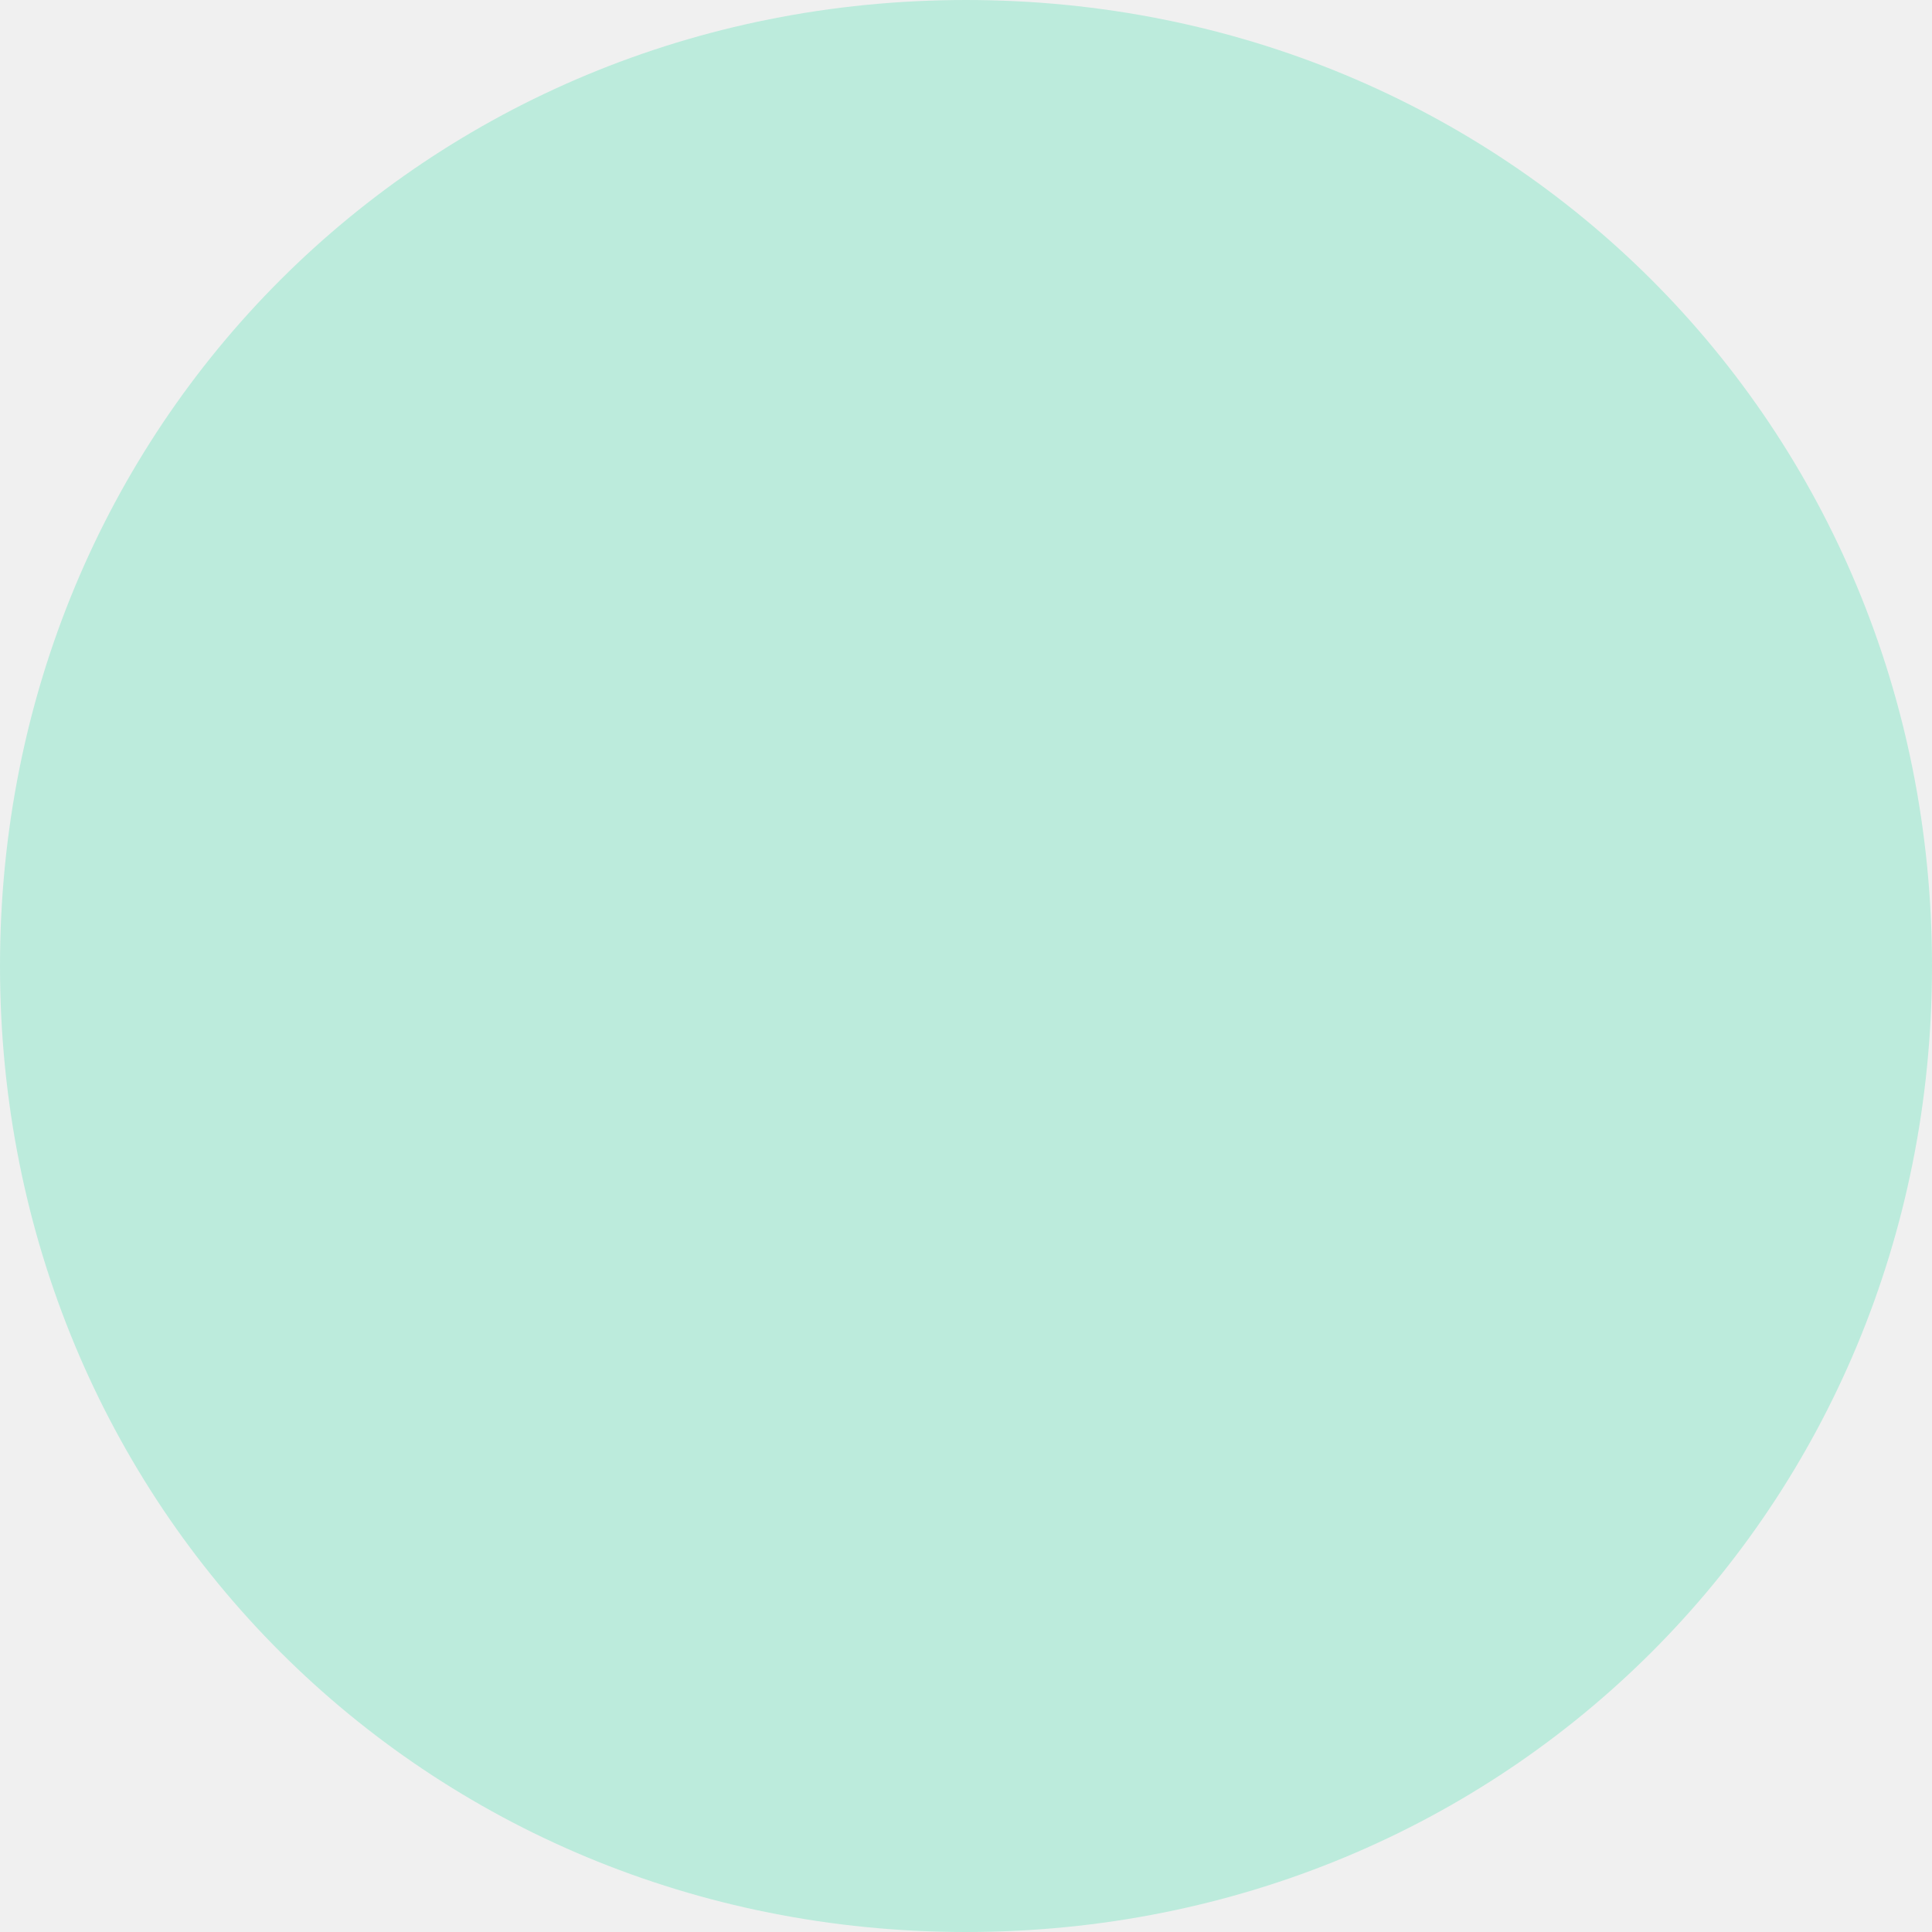
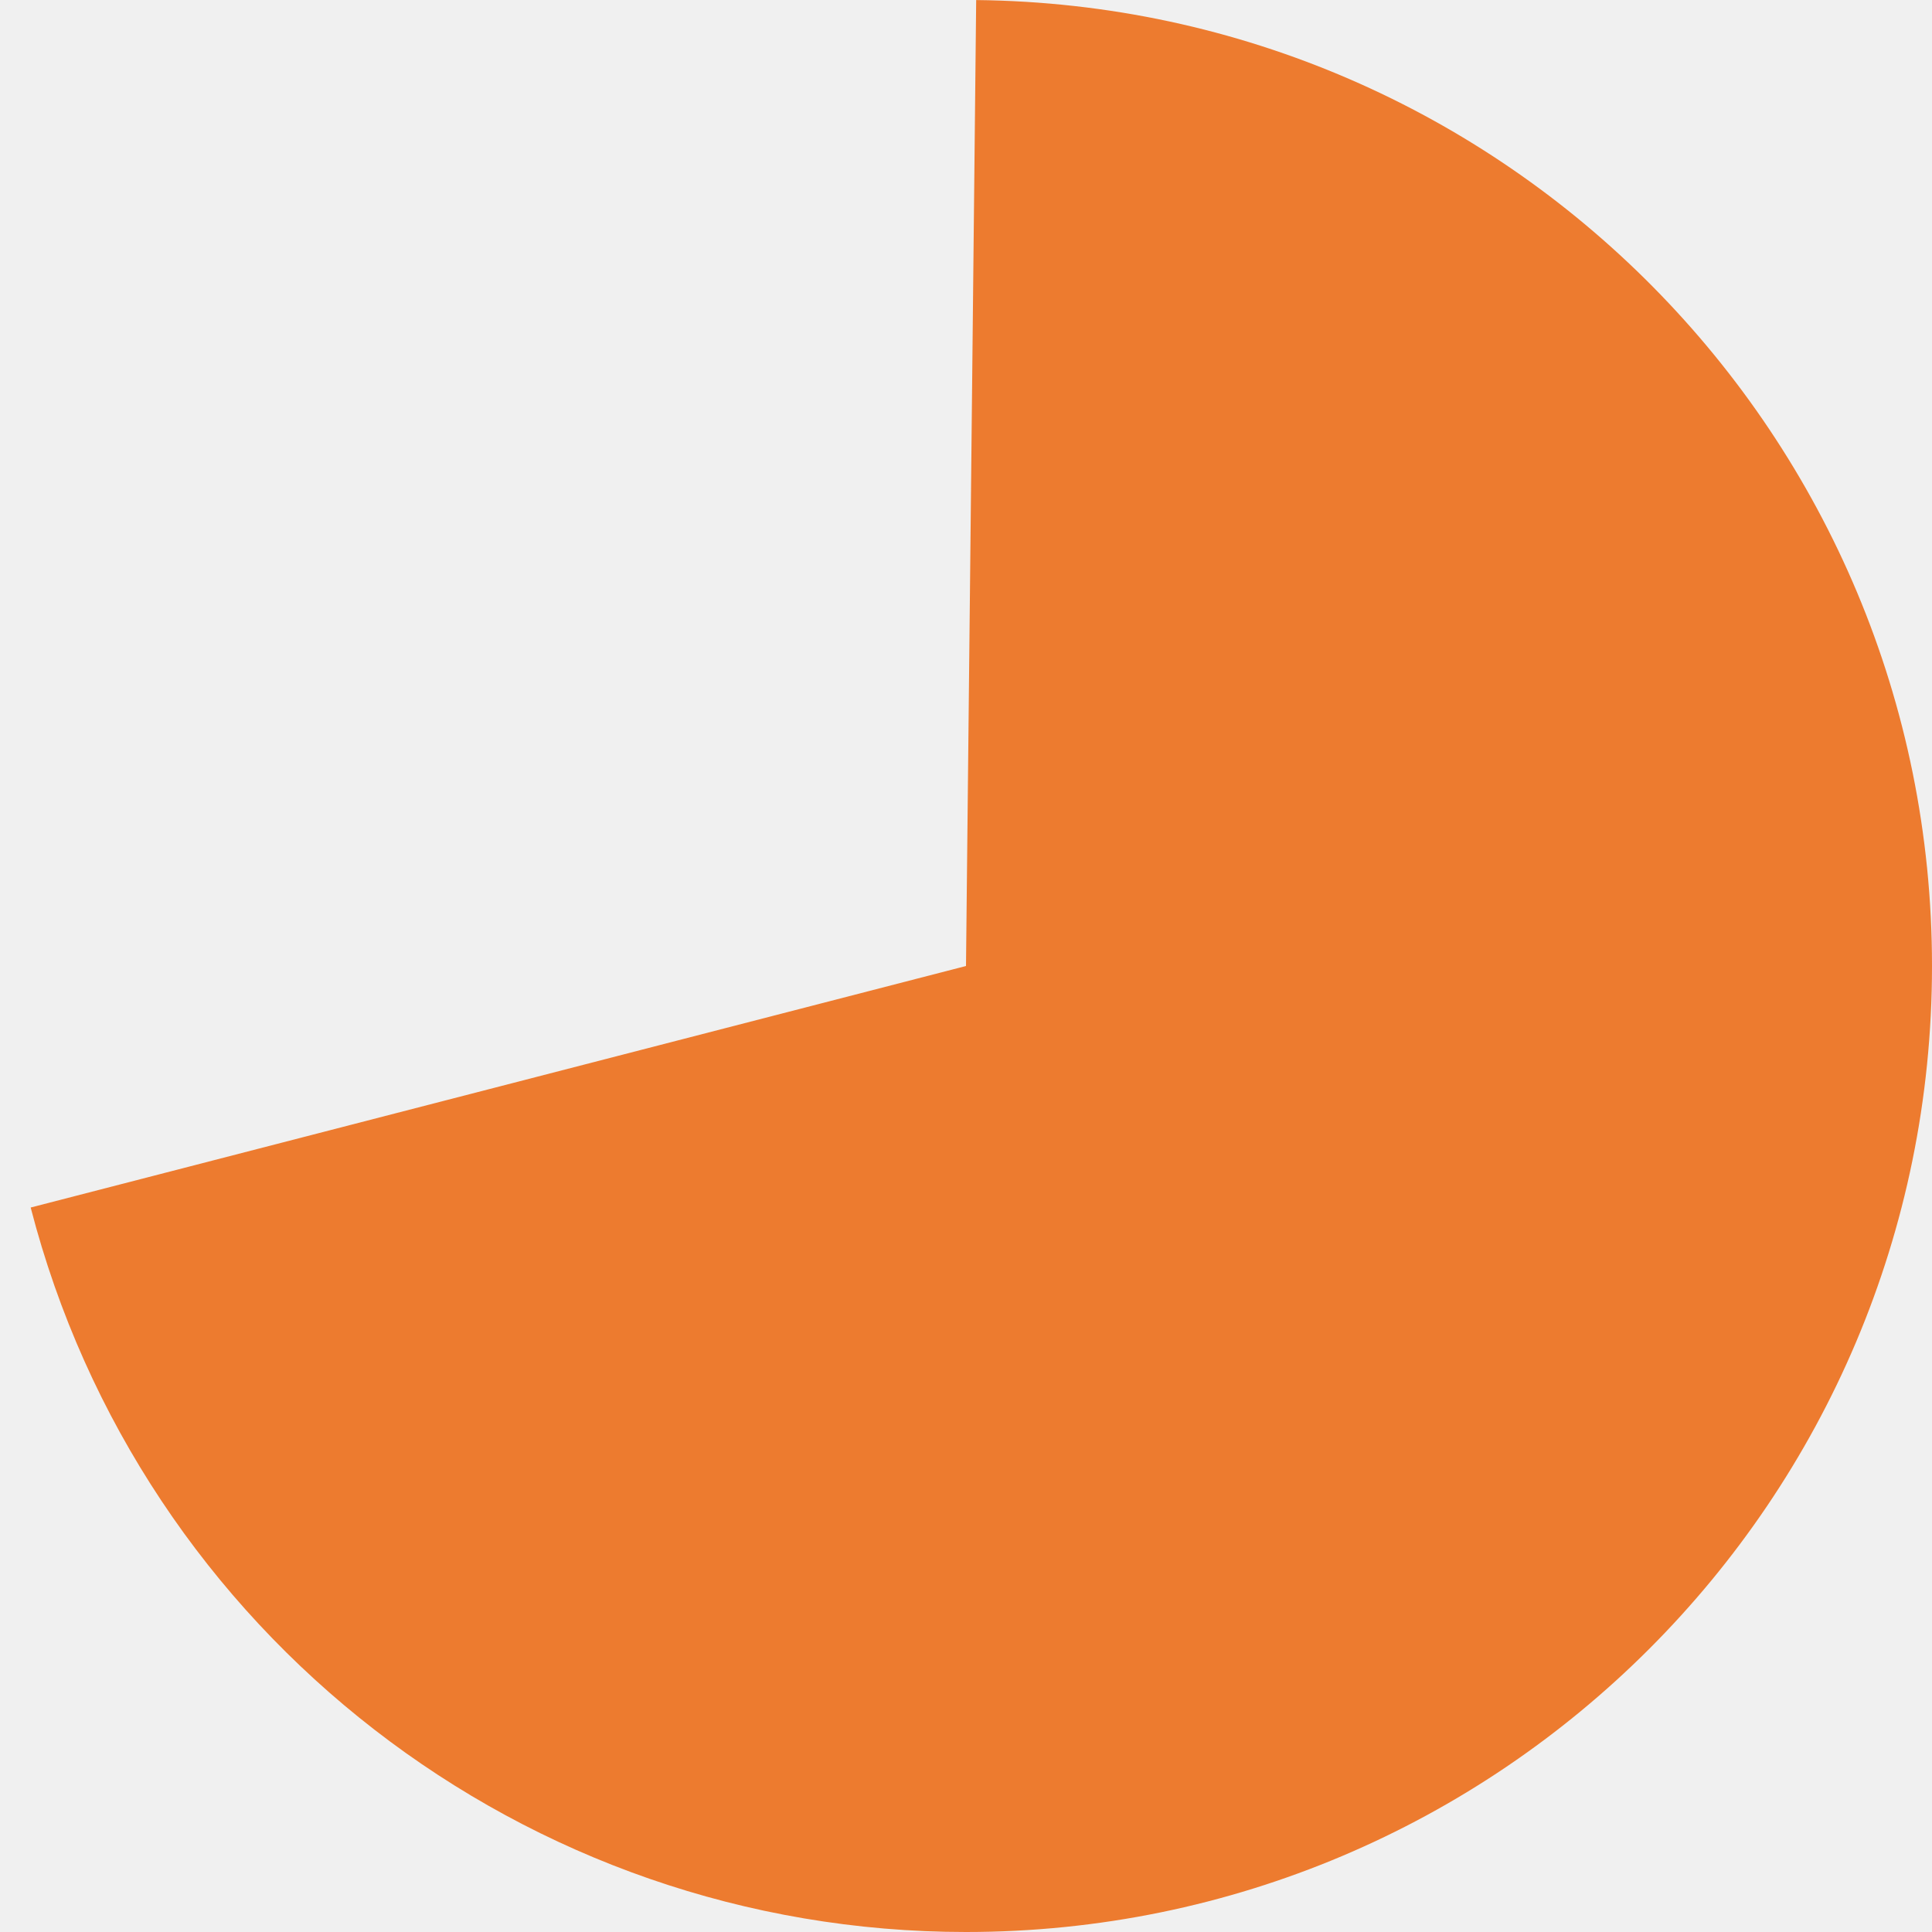
<svg xmlns="http://www.w3.org/2000/svg" version="1.1" width="100px" height="100px">
  <defs>
    <pattern id="BGPattern" patternUnits="userSpaceOnUse" alignment="0 0" imageRepeat="None" />
-     <mask fill="white" id="Clip464">
-       <path d="M 0 50  C 0 22  22 0  50 0  C 78 0  100 22  100 50  C 100 78  78 100  50 100  C 22 100  0 78  0 50  Z " fill-rule="evenodd" />
+     <mask fill="white" id="Clip76">
+       <path d="M 50.527 0.003  C 77.934 0.292  100 22.591  100 50  C 100 77.614  77.614 100  50 100  C 27.2 100  7.288 84.576  1.588 62.501  L 50 50  L 50.527 0.003  Z " fill-rule="evenodd" />
    </mask>
  </defs>
  <g transform="matrix(1 0 0 1 -33 -54 )">
-     <path d="M 0 50  C 0 22  22 0  50 0  C 78 0  100 22  100 50  C 100 78  78 100  50 100  C 22 100  0 78  0 50  Z " fill-rule="nonzero" fill="rgba(188, 235, 220, 1)" stroke="none" transform="matrix(1 0 0 1 33 54 )" class="fill" />
-     <path d="M 0 50  C 0 22  22 0  50 0  C 78 0  100 22  100 50  C 100 78  78 100  50 100  C 22 100  0 78  0 50  Z " stroke-width="0" stroke-dasharray="0" stroke="rgba(121, 121, 121, 1)" fill="none" transform="matrix(1 0 0 1 33 54 )" class="stroke" mask="url(#Clip464)" />
+     <path d="M 50.527 0.003  C 77.934 0.292  100 22.591  100 50  C 100 77.614  77.614 100  50 100  C 27.2 100  7.288 84.576  1.588 62.501  L 50 50  L 50.527 0.003  Z " fill-rule="nonzero" fill="rgba(237, 123, 47, 1)" stroke="none" transform="matrix(1 0 0 1 33 54 )" class="fill" />
+     <path d="M 50.527 0.003  C 77.934 0.292  100 22.591  100 50  C 100 77.614  77.614 100  50 100  C 27.2 100  7.288 84.576  1.588 62.501  L 50 50  L 50.527 0.003  Z " stroke-width="0" stroke-dasharray="0" stroke="rgba(121, 121, 121, 1)" fill="none" transform="matrix(1 0 0 1 33 54 )" class="stroke" mask="url(#Clip76)" />
  </g>
</svg>
